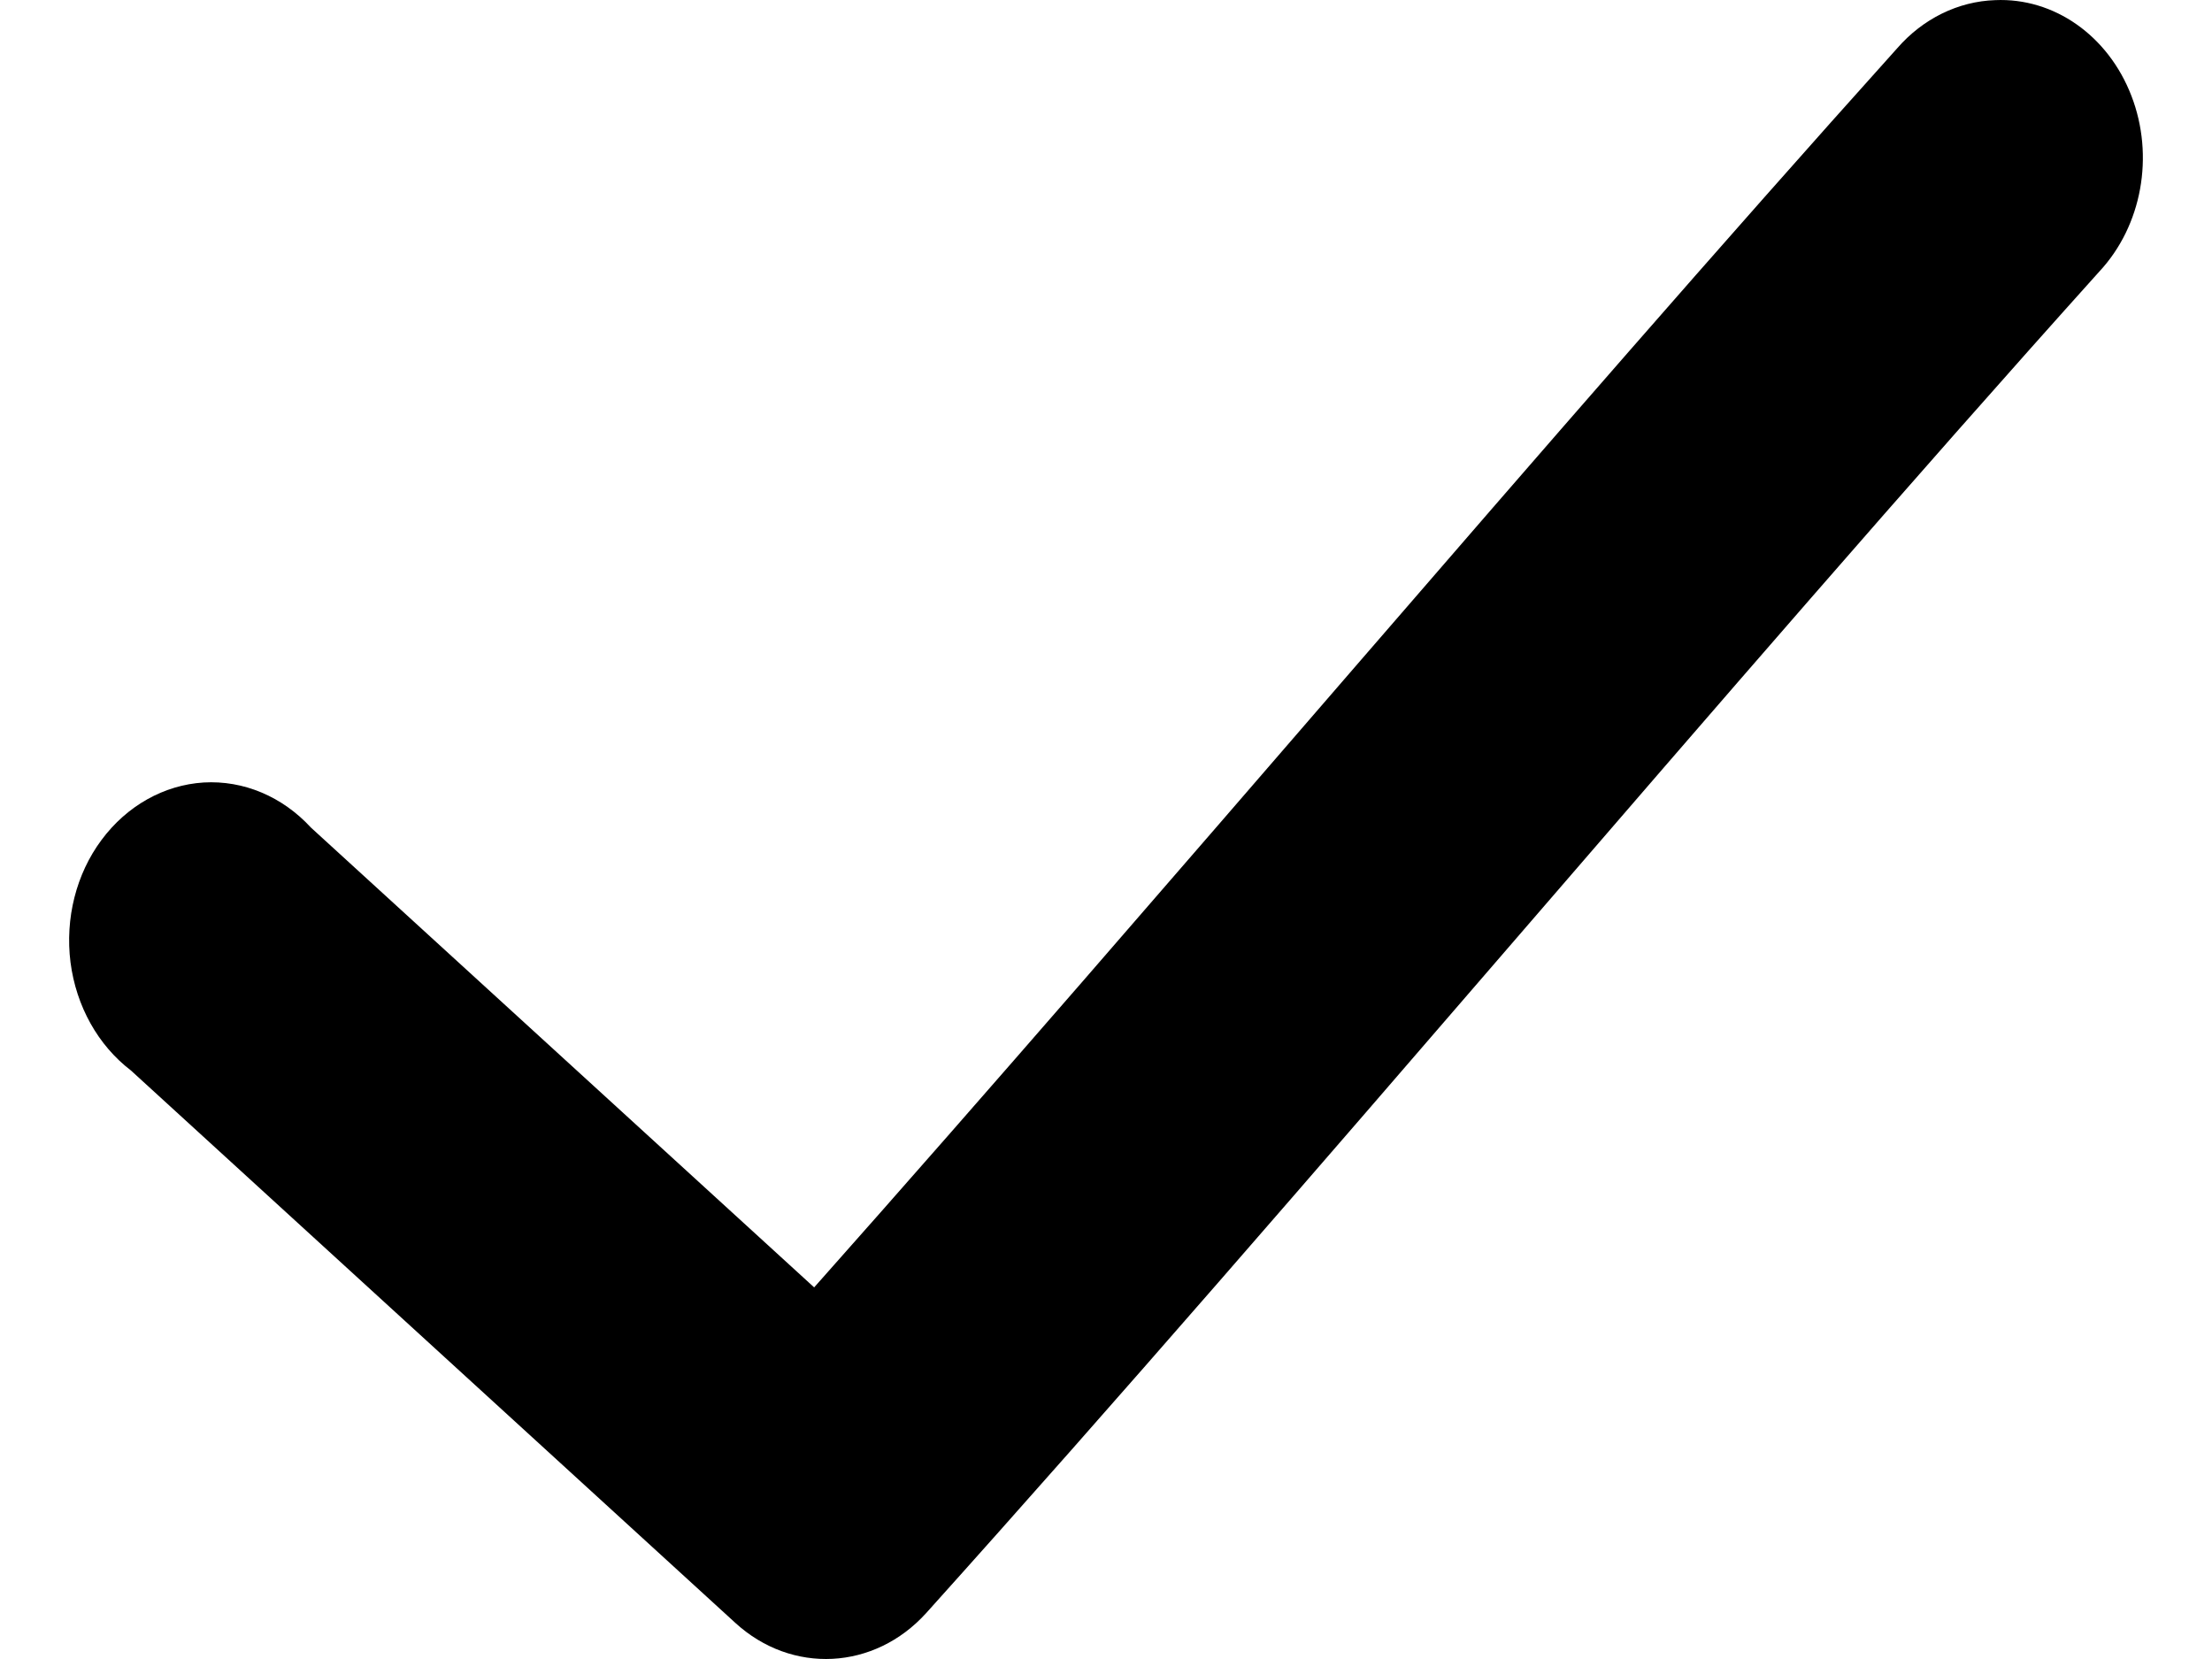
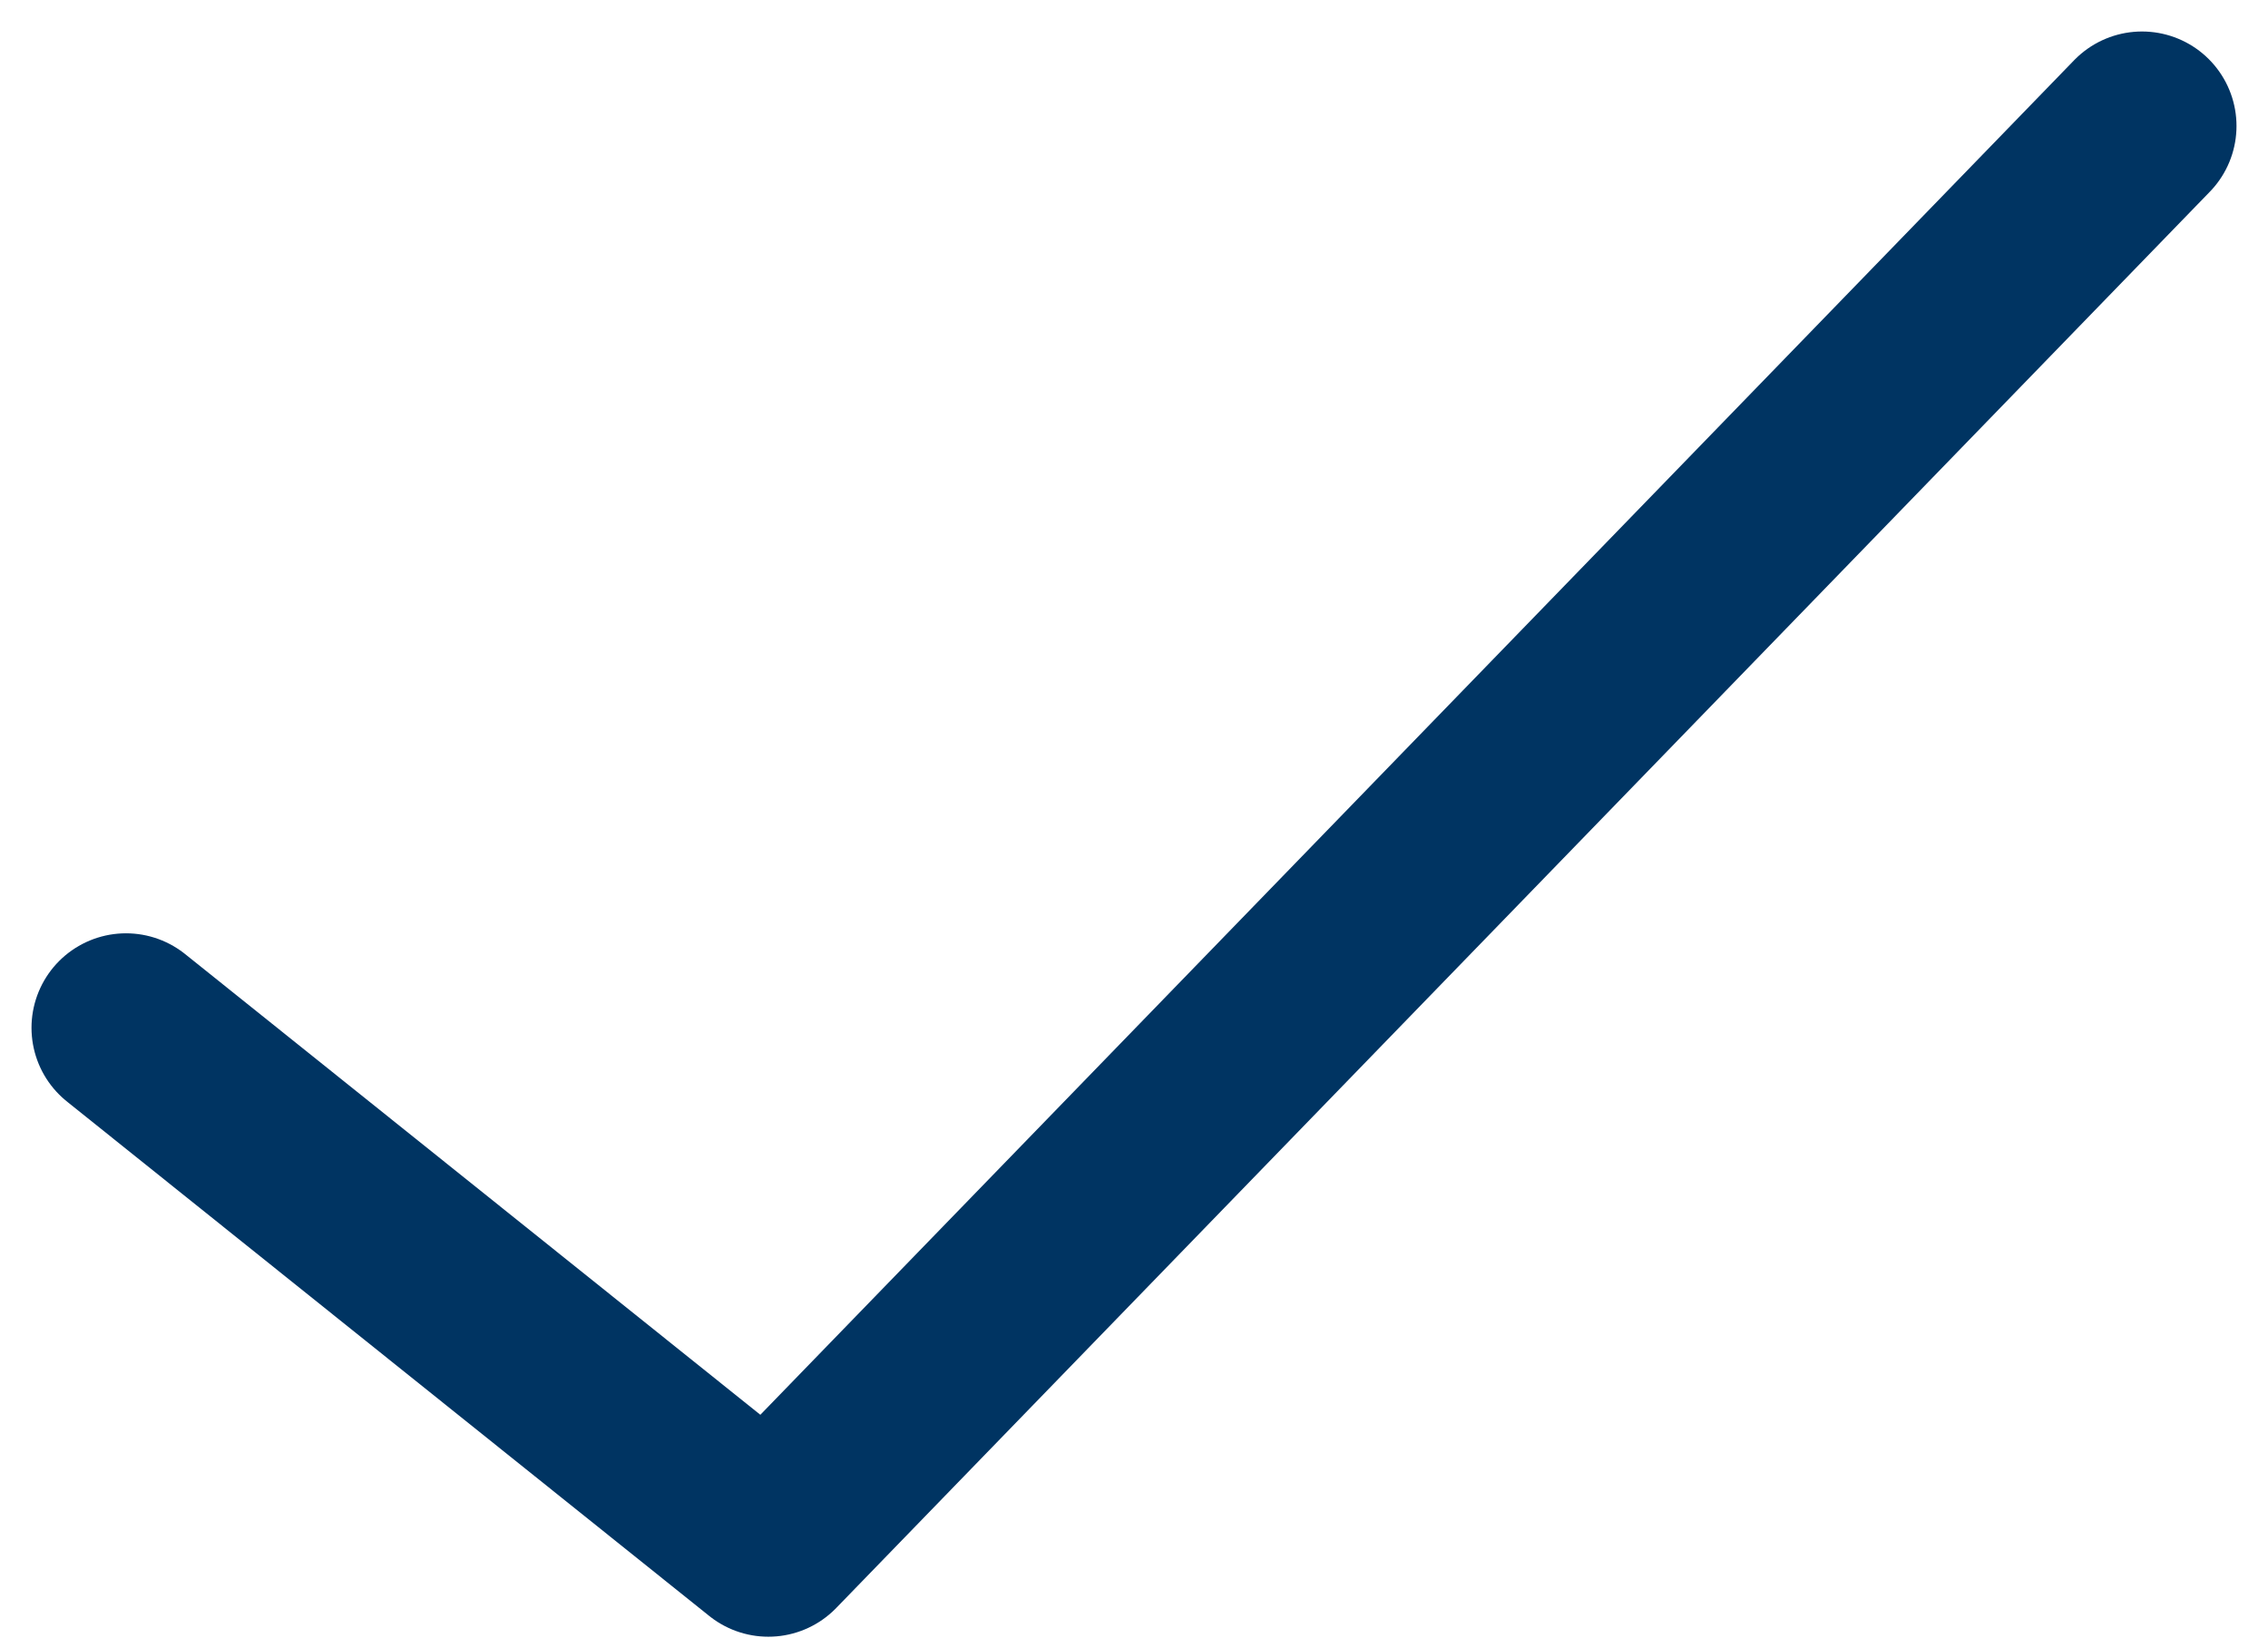
- <svg xmlns="http://www.w3.org/2000/svg" width="16" height="12" viewBox="0 0 16 12" fill="currentColor">
-   <path d="M14.431 0.001C14.164 0.01 13.909 0.135 13.723 0.349C11.171 3.188 8.439 6.442 5.889 9.312L2.249 5.986C2.043 5.762 1.762 5.643 1.473 5.66C1.186 5.678 0.918 5.828 0.734 6.076C0.551 6.322 0.47 6.643 0.51 6.961C0.551 7.278 0.709 7.561 0.947 7.743L5.318 11.738C5.727 12.113 6.325 12.082 6.7 11.667C9.465 8.592 12.464 4.991 15.186 1.963C15.493 1.633 15.585 1.128 15.417 0.693C15.249 0.257 14.857 -0.018 14.431 0.001Z" fill="currentColor" />
+ <svg xmlns="http://www.w3.org/2000/svg" width="36" height="26" viewBox="0 0 36 26" fill="none">
+   <path id="check" d="M2 16.318L12.196 24.486L34 2" stroke="#003462" stroke-width="3" stroke-linecap="round" stroke-linejoin="round" />
</svg>
